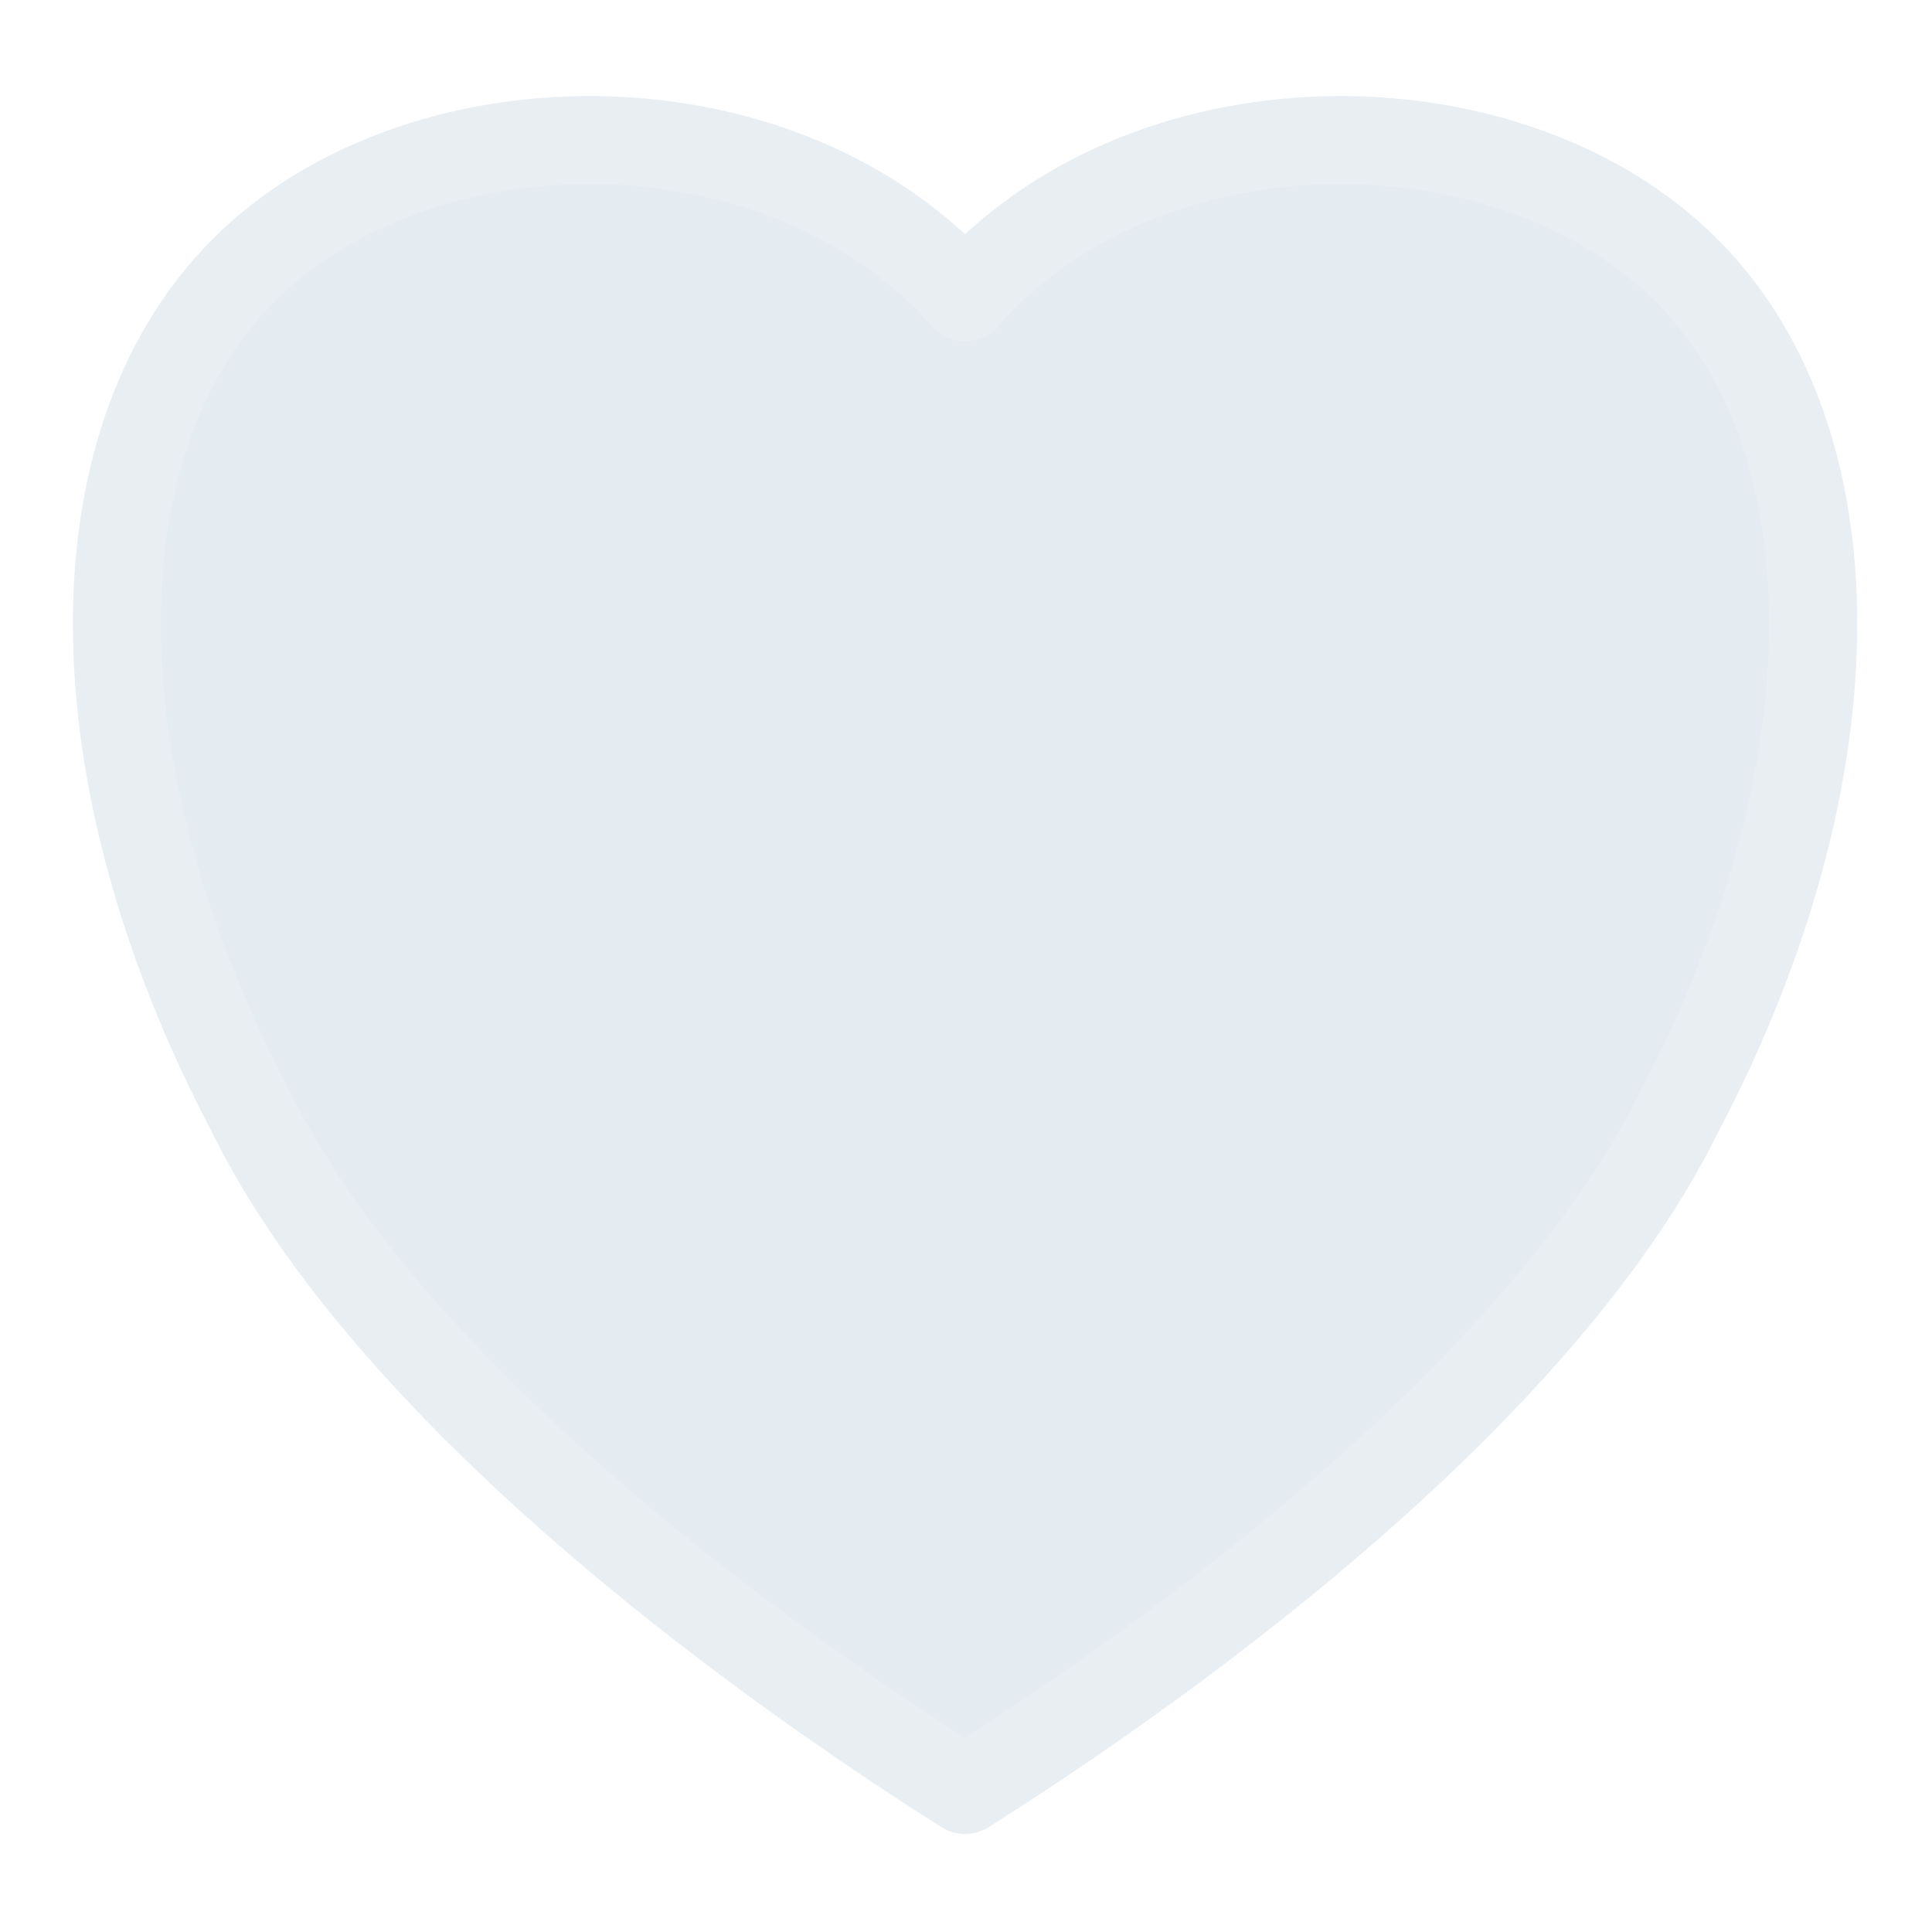
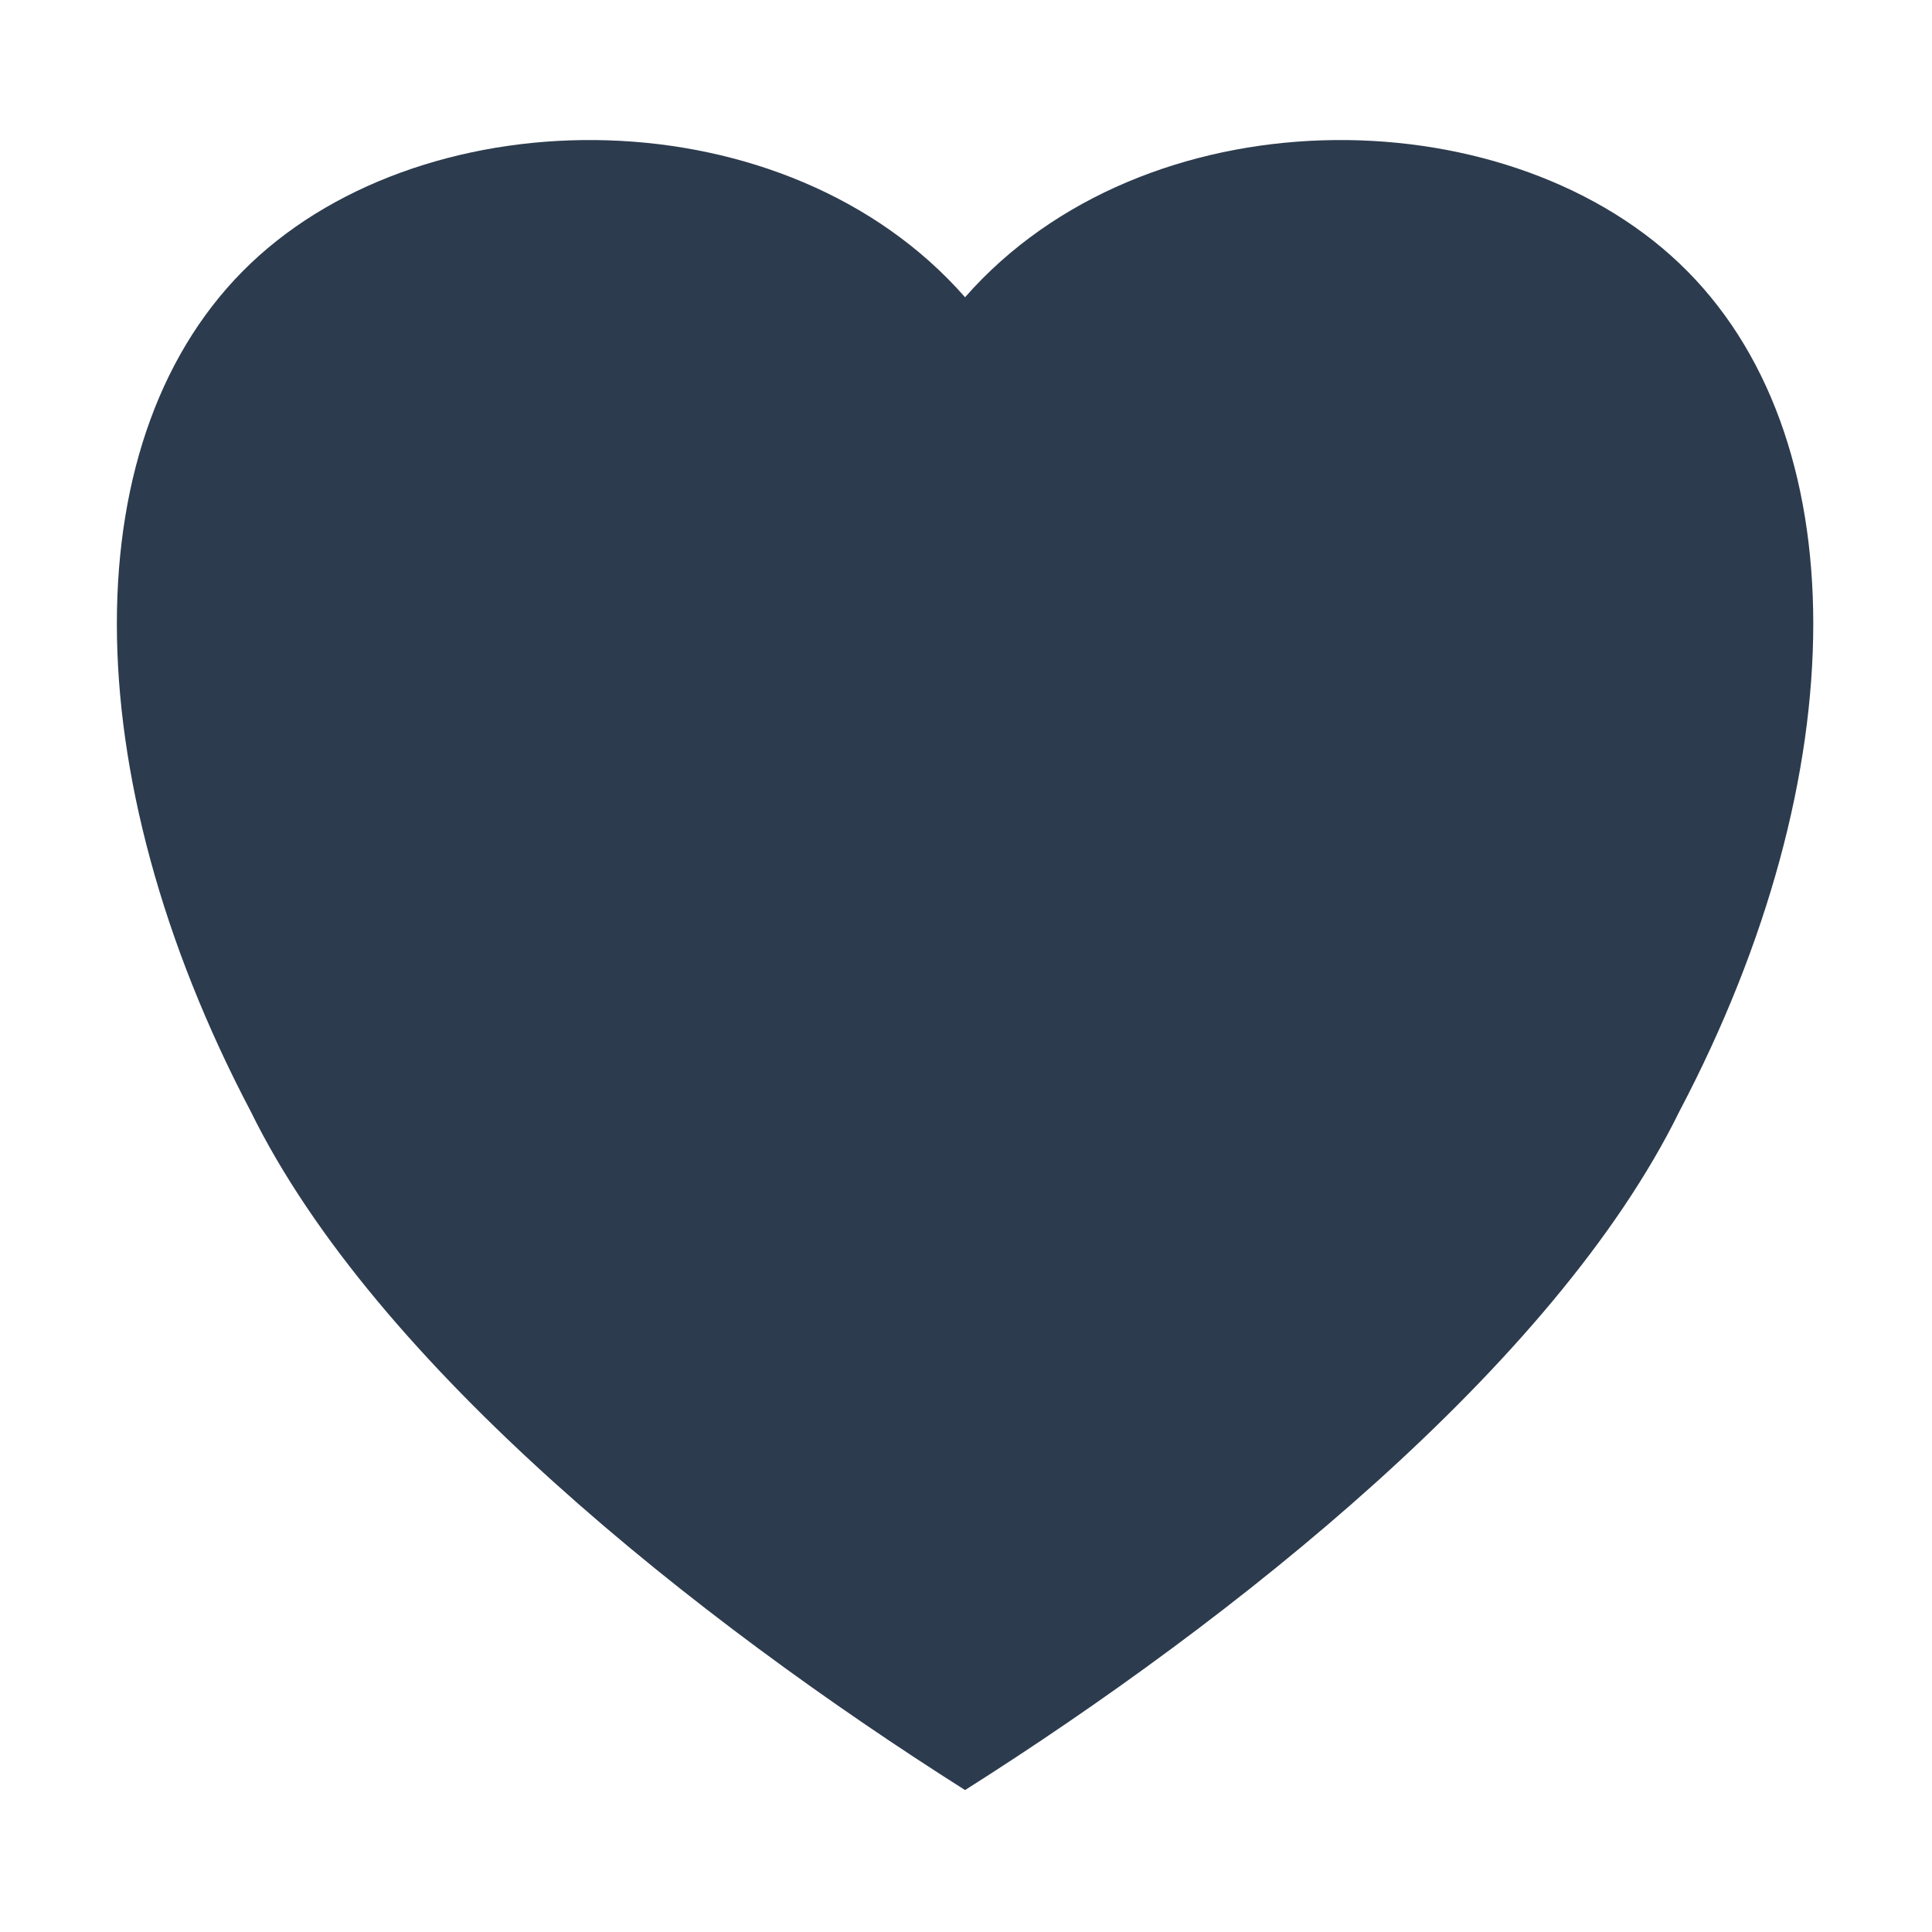
- <svg xmlns="http://www.w3.org/2000/svg" width="100%" height="100%" viewBox="0 0 123 123" version="1.1" xml:space="preserve" style="fill-rule:evenodd;clip-rule:evenodd;stroke-linecap:round;stroke-linejoin:round;stroke-miterlimit:1.5;">
+ <svg xmlns="http://www.w3.org/2000/svg" width="100%" height="100%" viewBox="0 0 123 123" version="1.1" xml:space="preserve" style="fill-rule:evenodd;clip-rule:evenodd;stroke-linejoin:round;stroke-miterlimit:2;">
  <rect id="Icons" x="0" y="0" width="122.88" height="122.88" style="fill:none;" />
  <g id="Icons1">
-     <path id="Save_Button_Icon" d="M61.44,18.924c11.368,-12.96 34.105,-12.96 45.474,-2.16c11.369,10.8 11.369,32.4 0,54c-7.958,16.2 -28.421,32.4 -45.474,43.2c-17.053,-10.8 -37.516,-27 -45.474,-43.2c-11.368,-21.6 -11.368,-43.2 0,-54c11.368,-10.8 34.105,-10.8 45.474,2.16Z" style="fill:#c8d7e1;fill-opacity:0.48;stroke:#e8eef2;stroke-width:5.6px;" />
+     <path id="Save_Button_Icon" d="M61.44,18.924c11.368,-12.96 34.105,-12.96 45.474,-2.16c11.369,10.8 11.369,32.4 0,54c-7.958,16.2 -28.421,32.4 -45.474,43.2c-17.053,-10.8 -37.516,-27 -45.474,-43.2c-11.368,-21.6 -11.368,-43.2 0,-54c11.368,-10.8 34.105,-10.8 45.474,2.16Z" style="fill:#2c3b4d;" />
  </g>
</svg>
